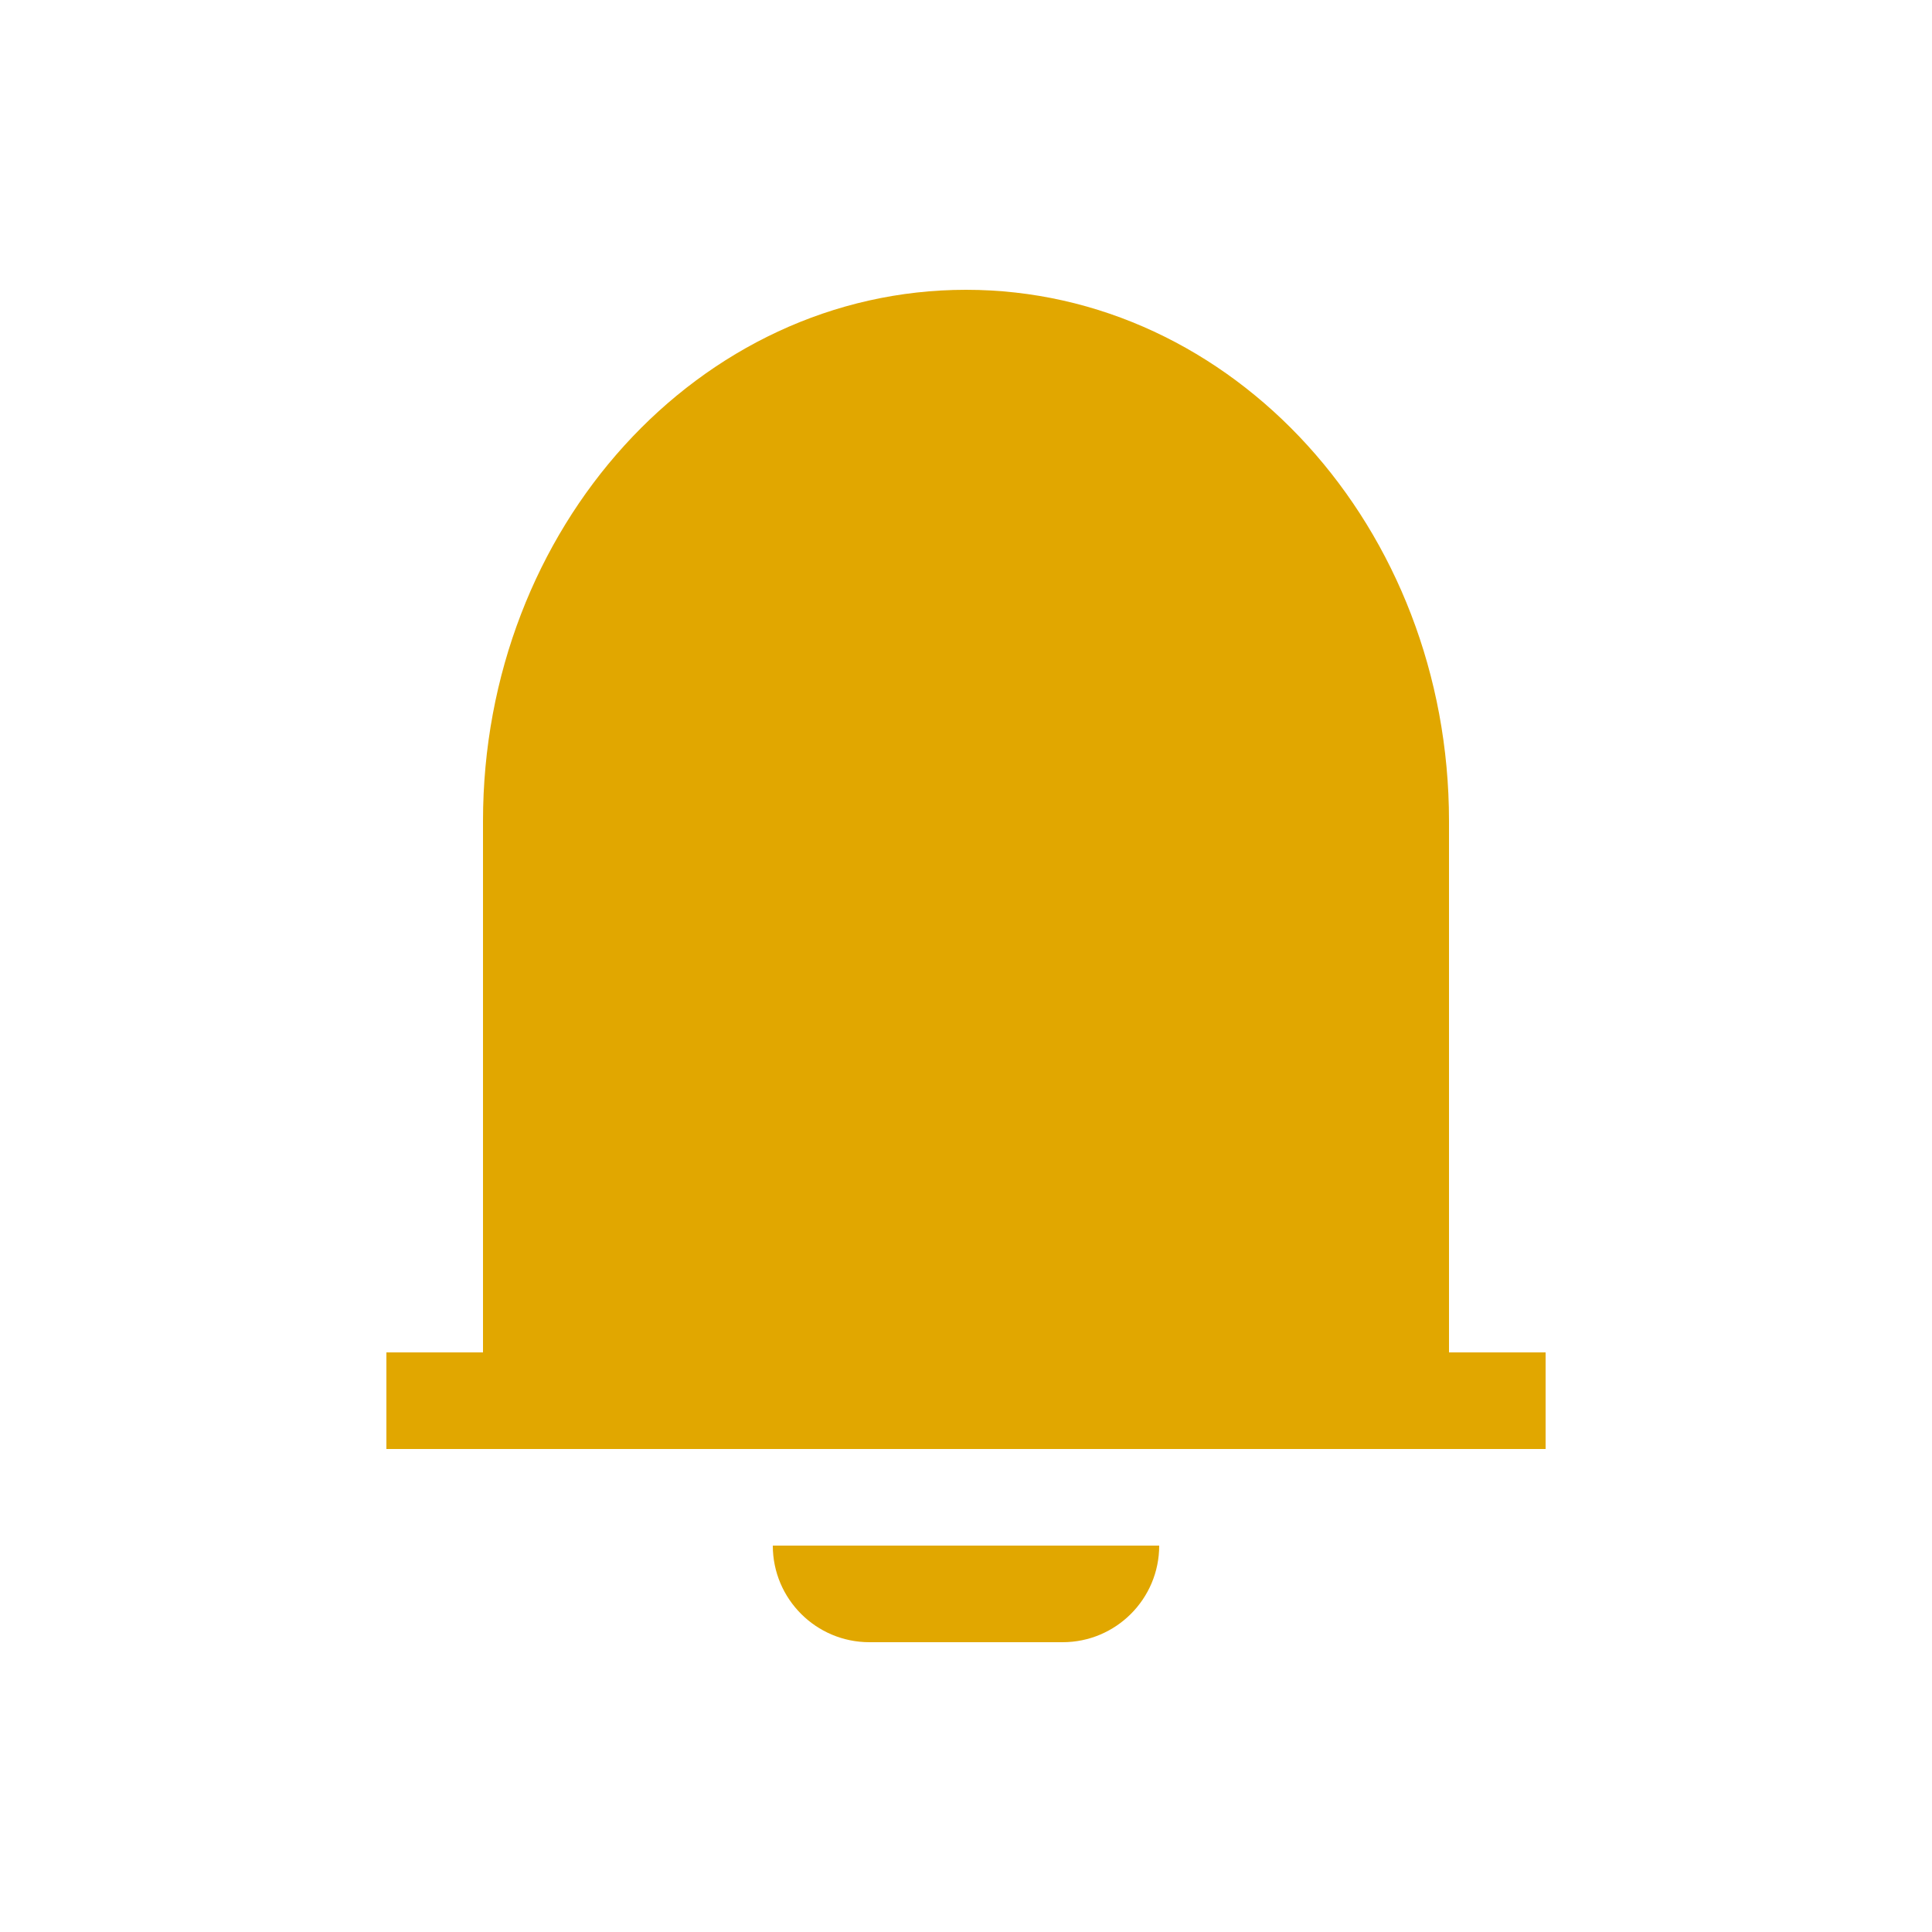
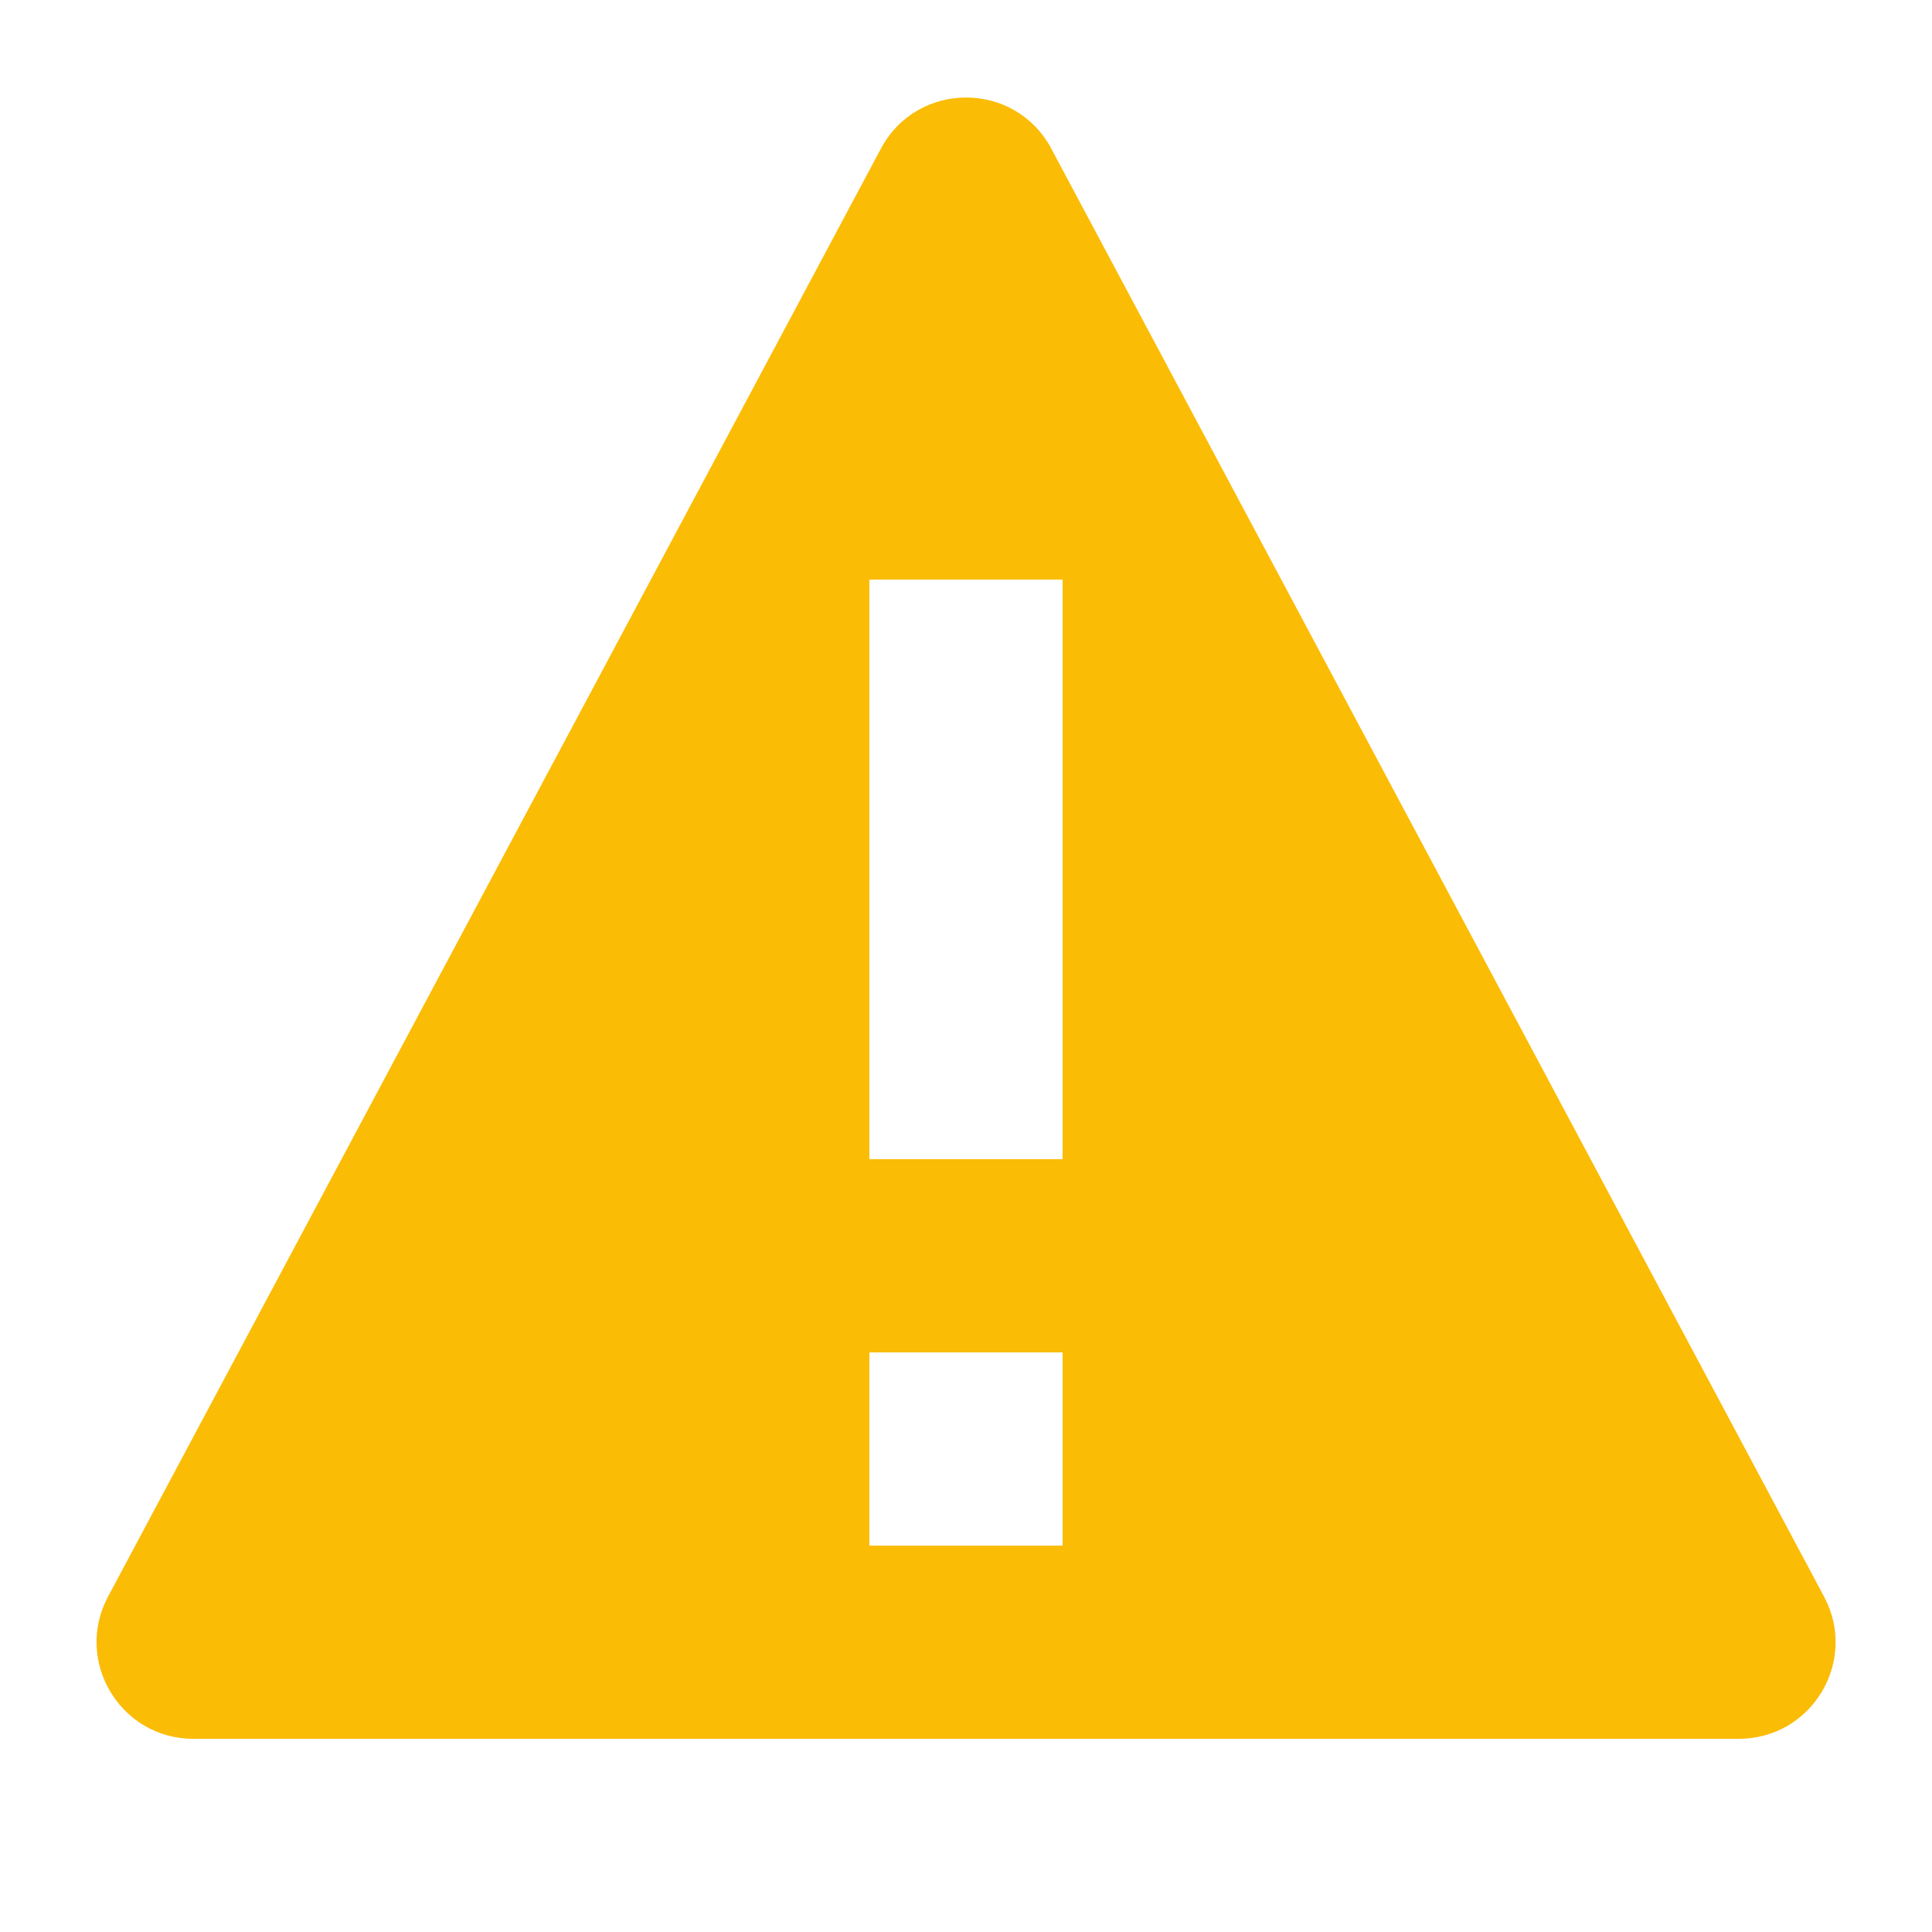
- <svg xmlns="http://www.w3.org/2000/svg" version="1.1" viewBox="0 0 20 20">
-   <g fill="none" fill-rule="evenodd">
-     <path d="m12 16c0 0.552-0.448 1-1 1h-2c-0.552 0-1-0.448-1-1h4zm-8-1v-1h1v-5.5c0-3.038 2.239-5.5 5-5.5 2.761 0 5 2.462 5 5.5v5.5h1v1h-12z" fill="#E1A700" fill-rule="nonzero" />
-   </g>
+ <svg xmlns="http://www.w3.org/2000/svg" width="20" height="20" viewBox="0 0 20 20" fill="none">
+   <path fill-rule="evenodd" clip-rule="evenodd" d="M9.119 1.539C9.495 0.833 10.507 0.833 10.883 1.539L18.883 16.529C19.239 17.195 18.756 18 18.001 18L2.001 18C1.246 18 0.763 17.195 1.118 16.529L9.119 1.539ZM11 12L9 12L9 6L11 6L11 12ZM9 16L11 16L11 14L9 14L9 16Z" fill="#FBBC05" />
</svg>
